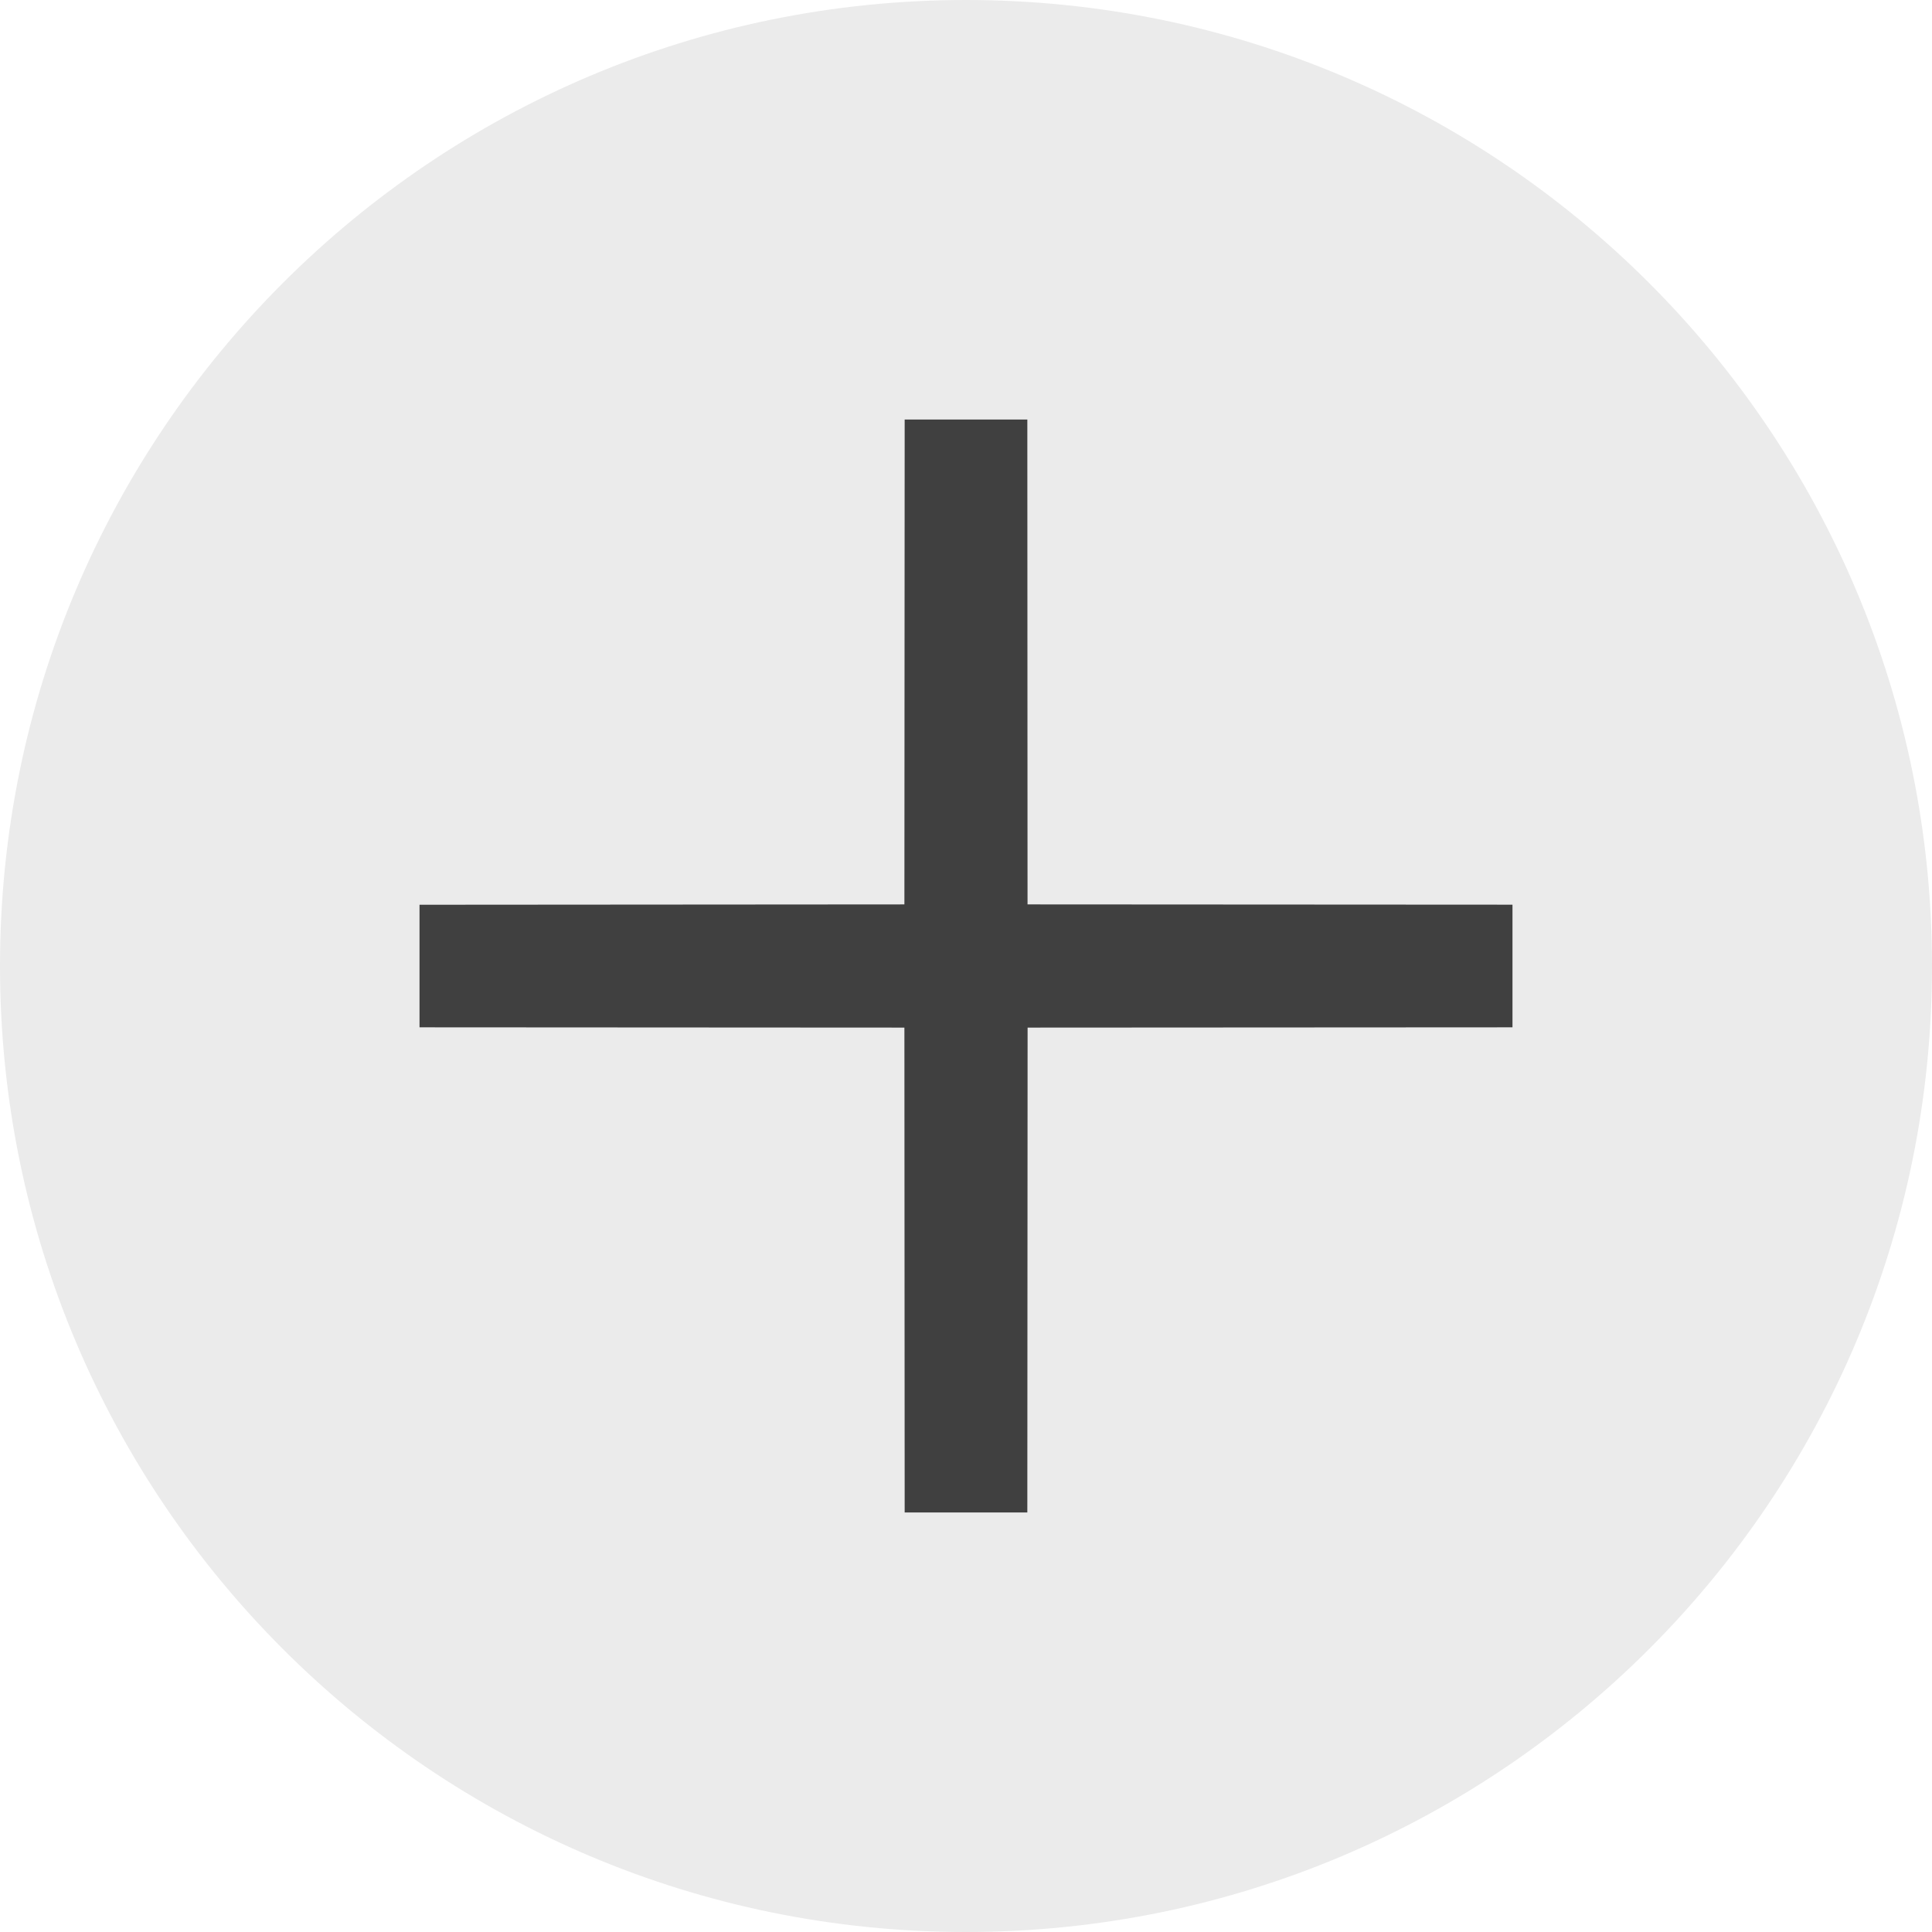
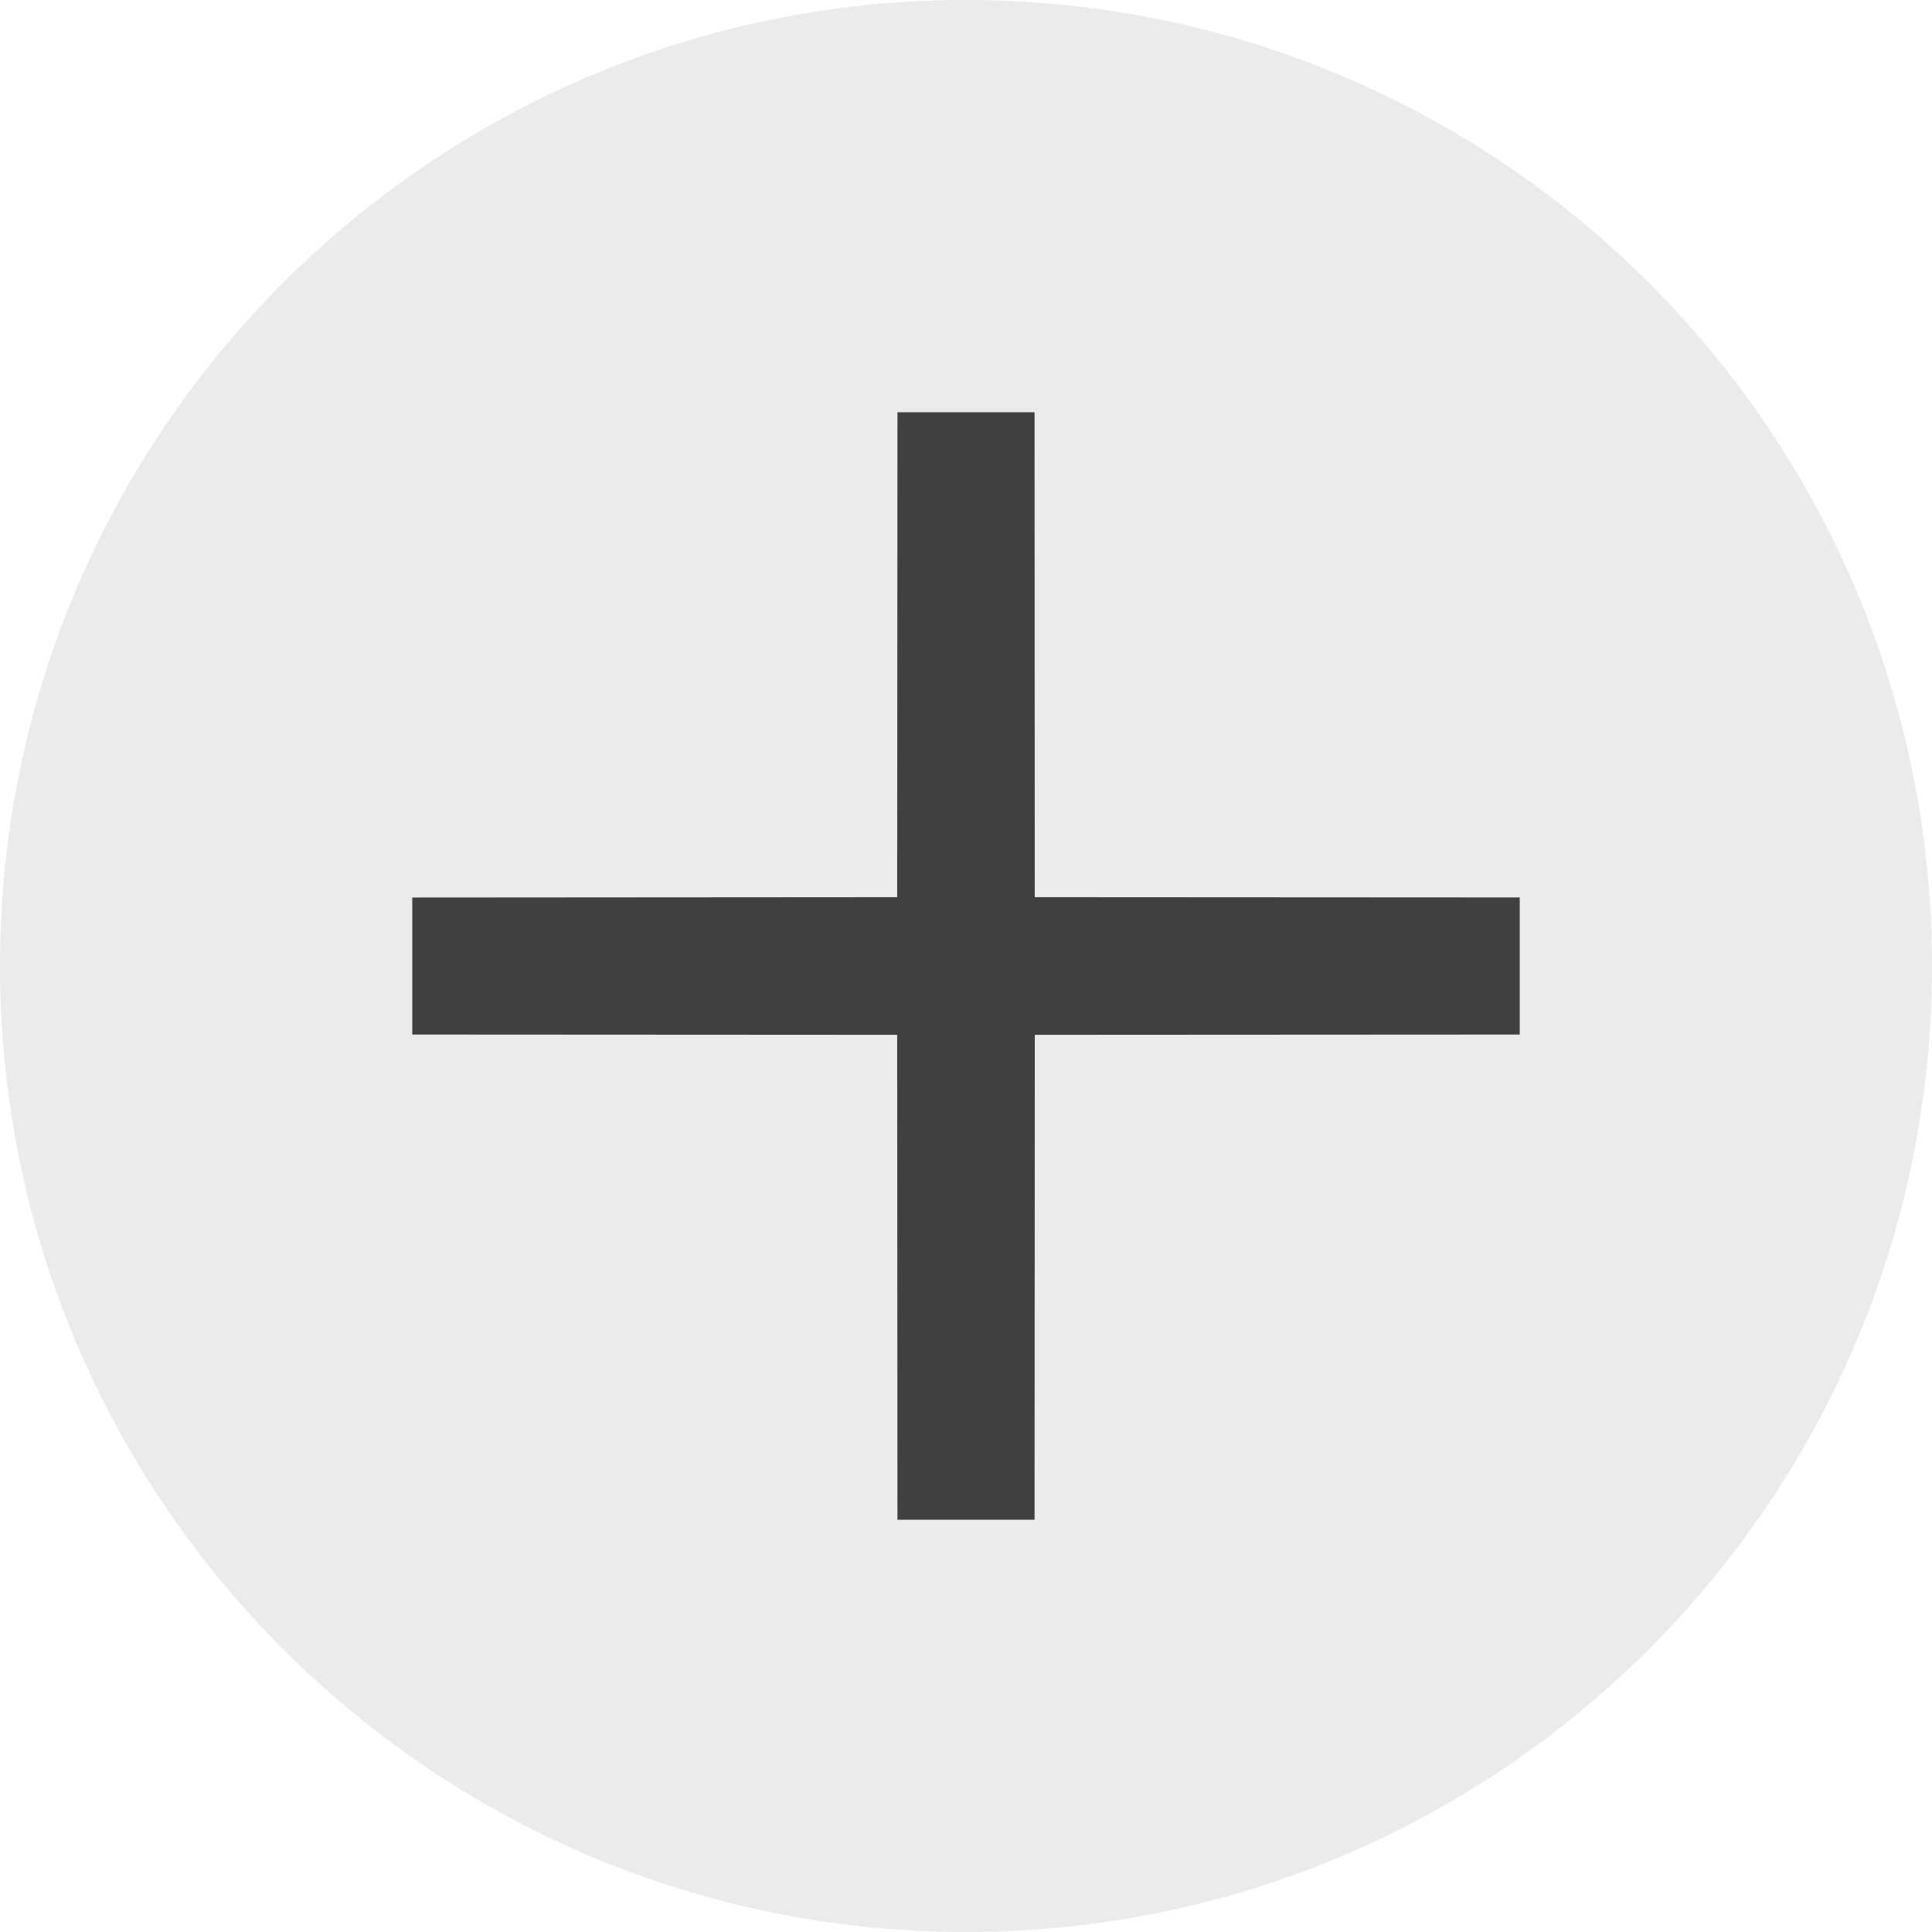
- <svg xmlns="http://www.w3.org/2000/svg" style="isolation:isolate" viewBox="146 58 28 28" width="50" height="50">
+ <svg xmlns="http://www.w3.org/2000/svg" style="isolation:isolate" viewBox="146 58 28 28" width="40" height="40">
  <g>
    <circle vector-effect="non-scaling-stroke" cx="0" cy="0" r="1" transform="matrix(14,0,0,14,160,72)" fill="rgb(235,235,235)" />
    <path d=" M 160.473 71.527 L 167.5 71.531 L 167.5 72.469 L 160.473 72.473 L 160.469 79.5 L 159.531 79.5 L 159.527 72.473 L 152.5 72.469 L 152.5 71.532 L 159.527 71.527 L 159.531 64.5 L 160.469 64.5 L 160.472 71.527 L 160.473 71.527 Z " fill="rgb(64,64,64)" vector-effect="non-scaling-stroke" stroke-width="1.5" stroke="rgb(64,64,64)" stroke-linejoin="miter" stroke-linecap="butt" stroke-miterlimit="4" />
  </g>
</svg>
